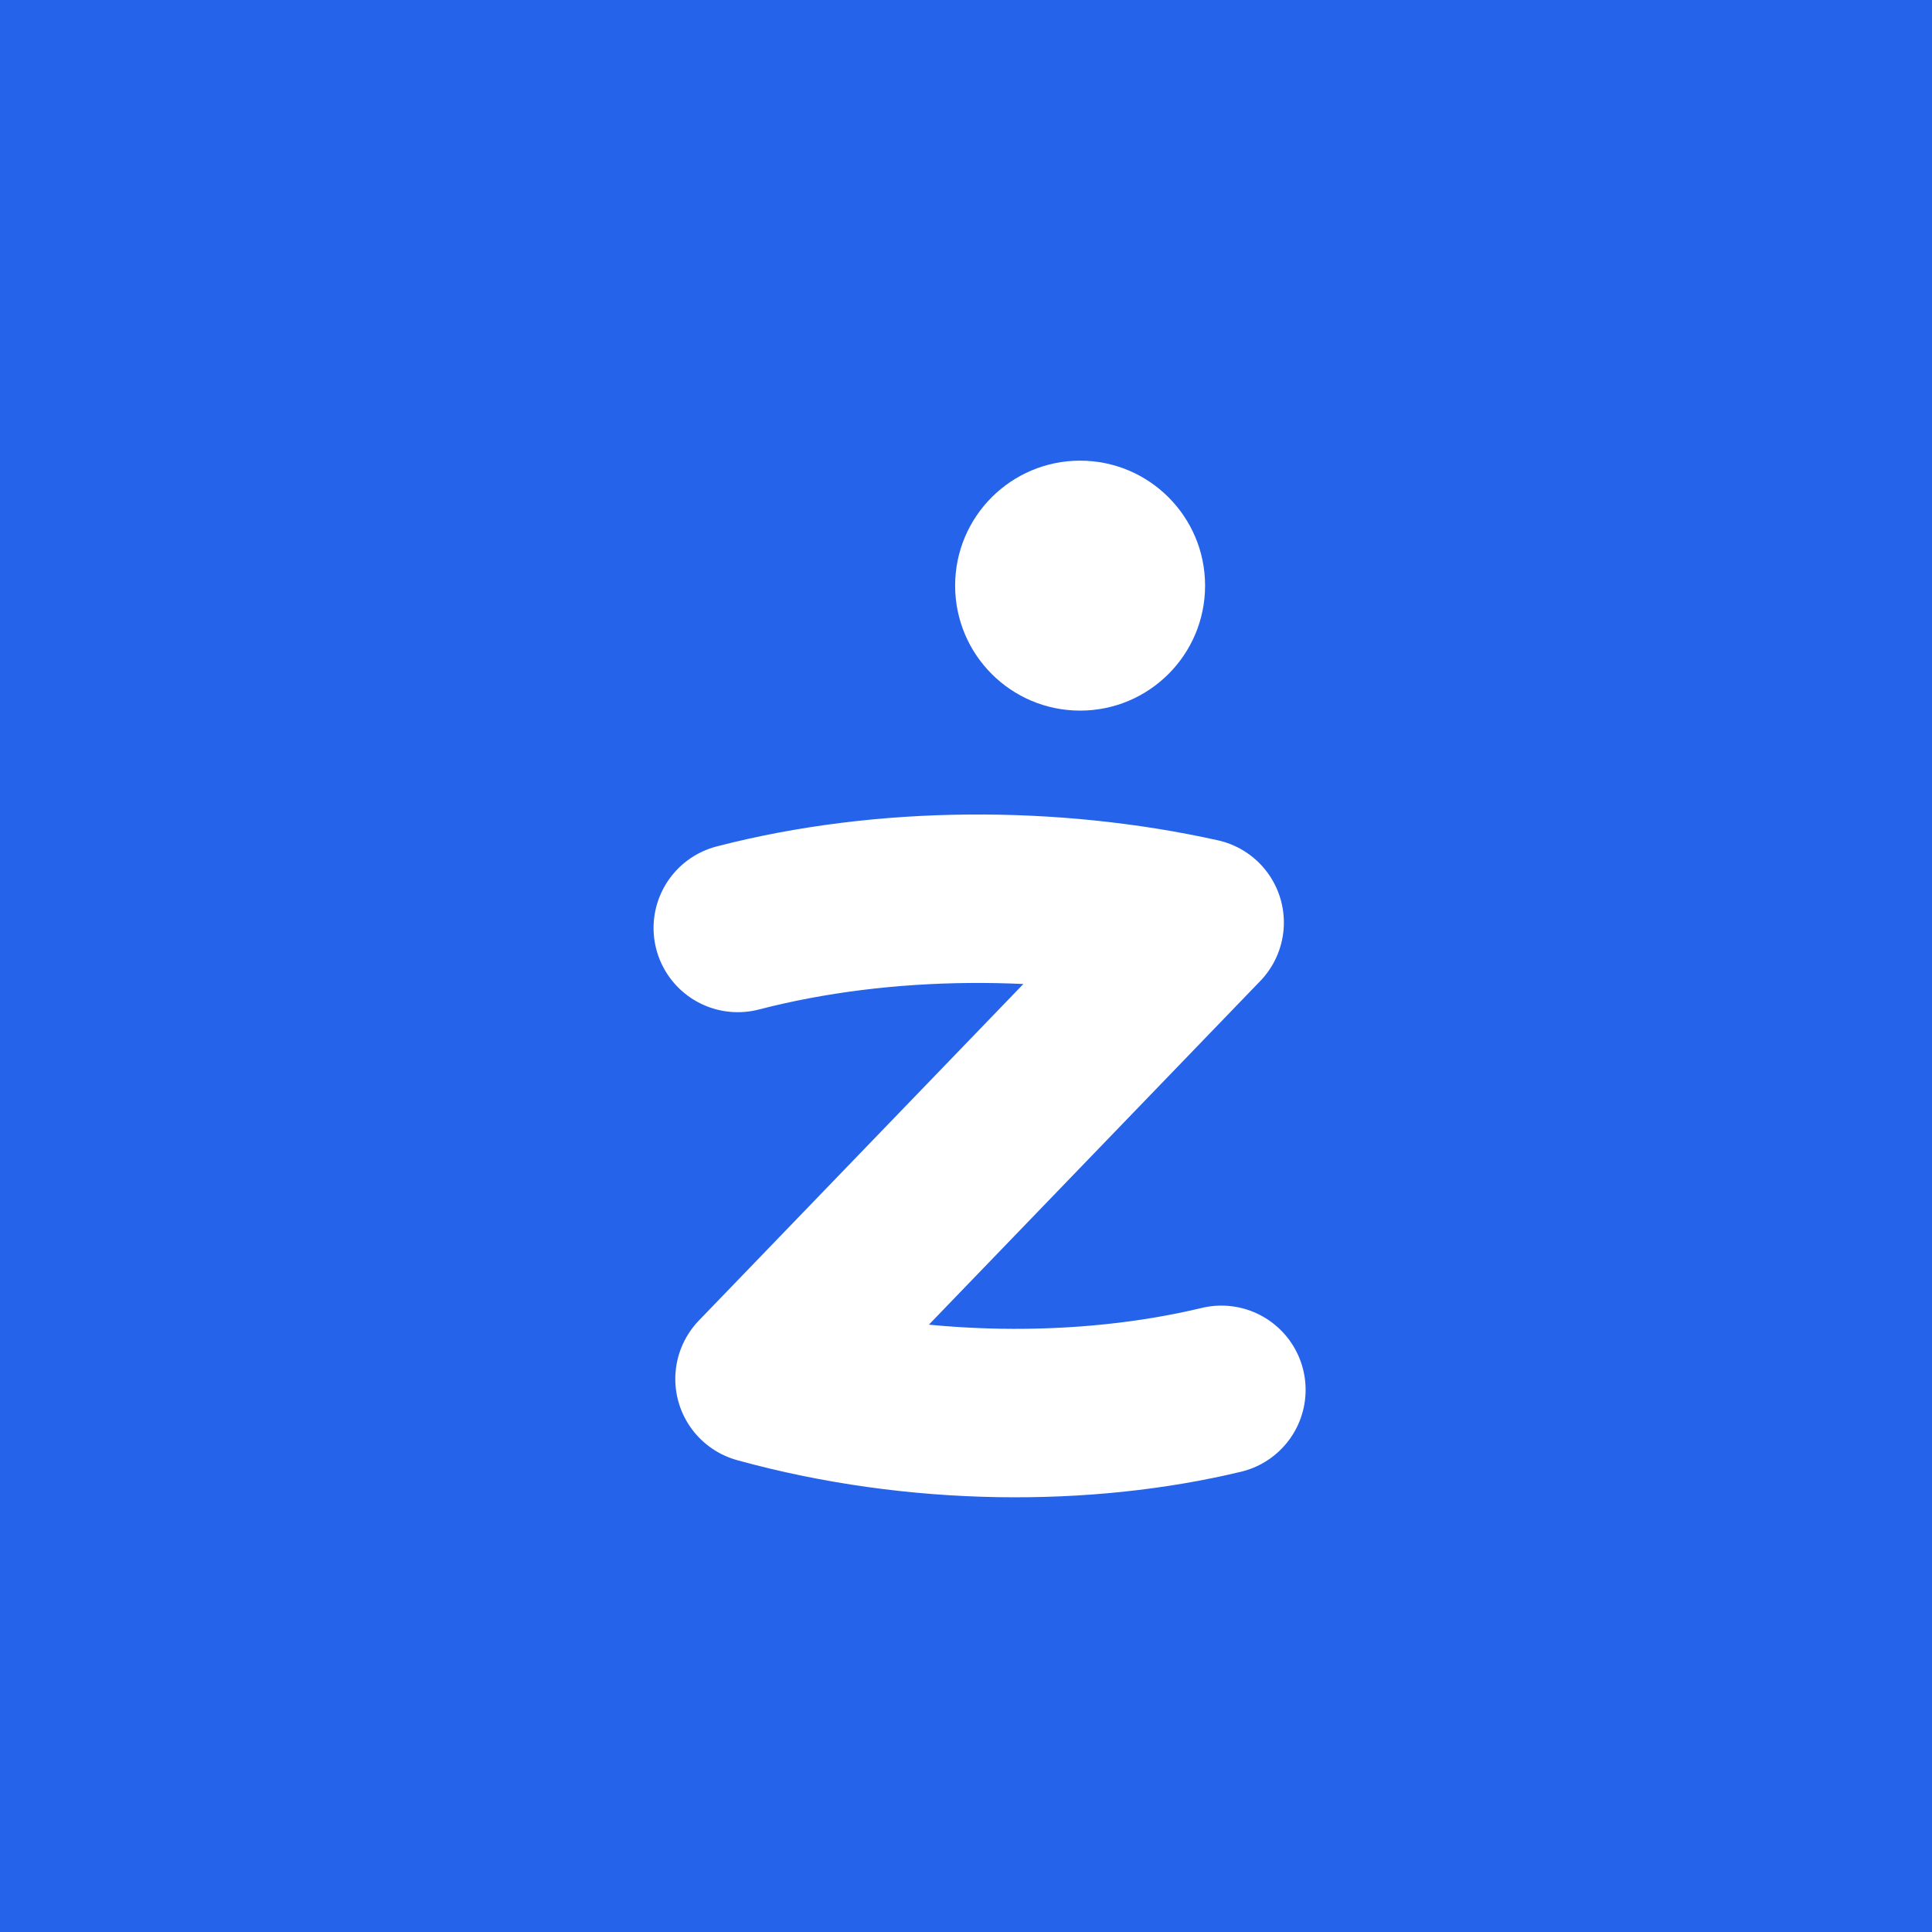
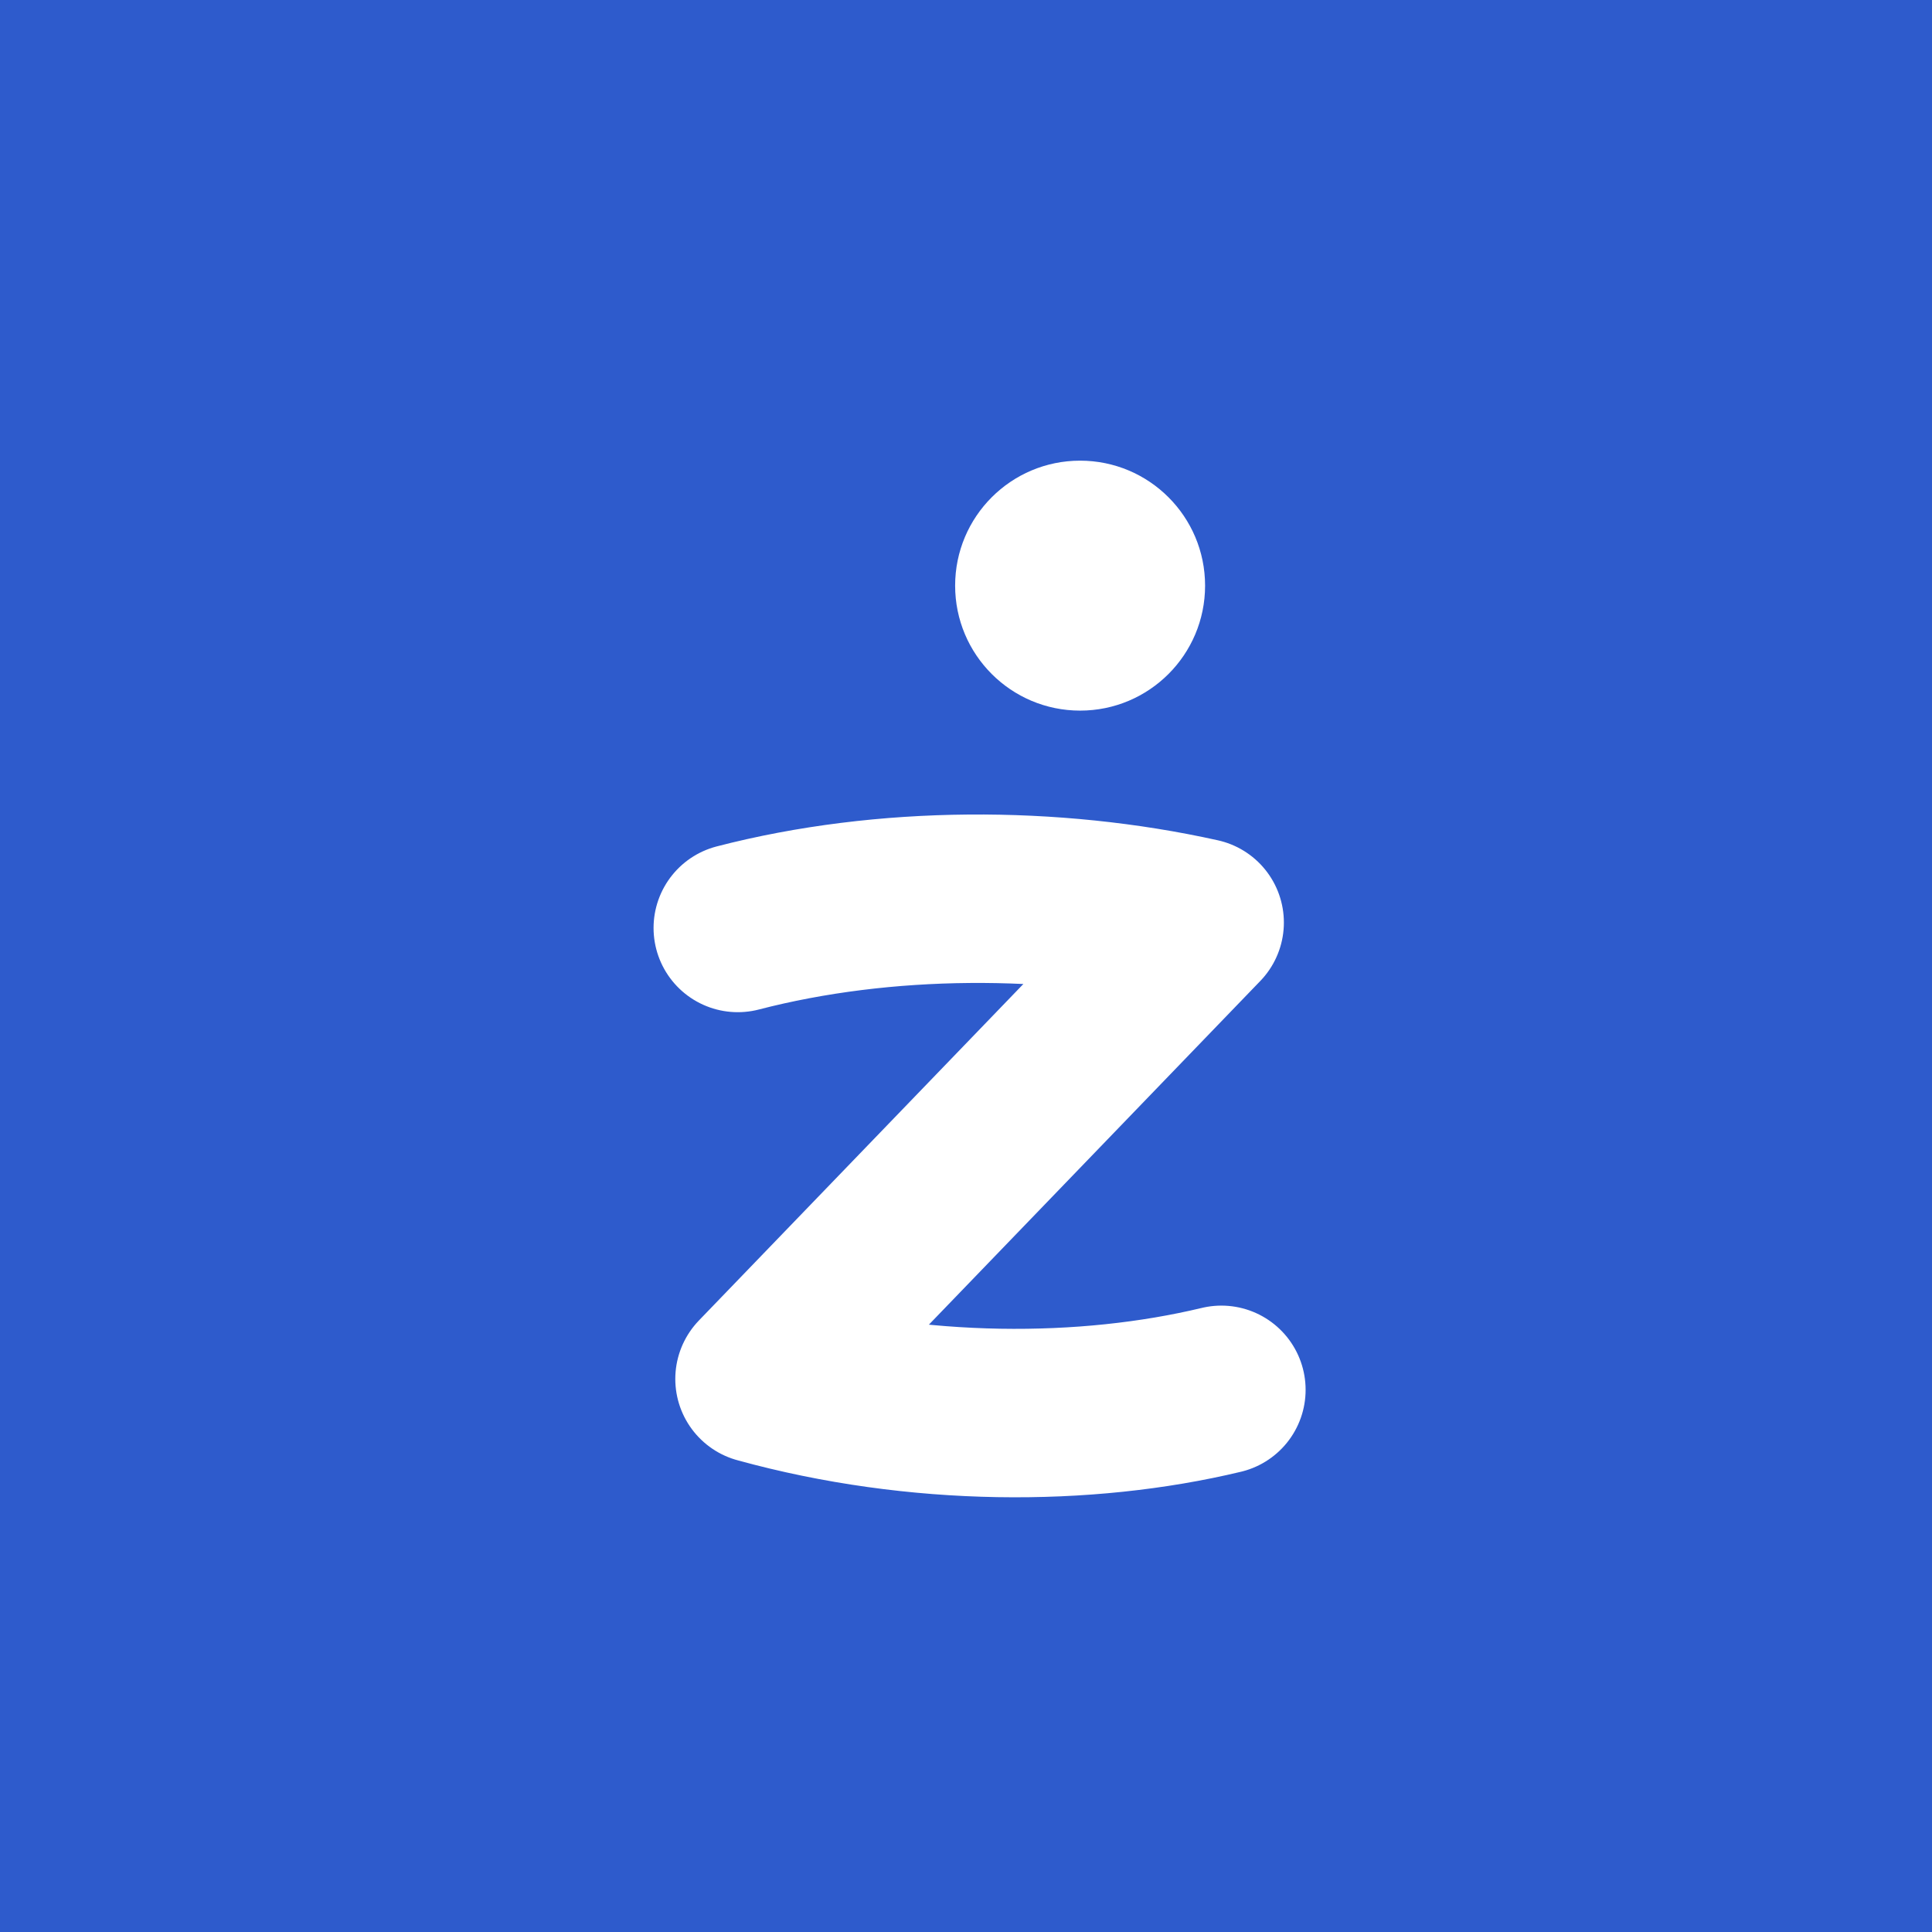
<svg xmlns="http://www.w3.org/2000/svg" viewBox="0 0 512 512" fill="none">
-   <rect width="512" height="512" fill="#2563eb" />
+   <rect width="512" height="512" fill="#2e5bcc" />
  <g transform="translate(71.68 78.88) scale(0.72)">
    <circle cx="298" cy="106" r="46" fill="#ffffff" />
    <path d="M172 232 C226 218 288 218 342 230 L180 398 C238 414 300 414 350 402" stroke="#ffffff" stroke-width="62" stroke-linecap="round" stroke-linejoin="round" fill="none" />
  </g>
</svg>
